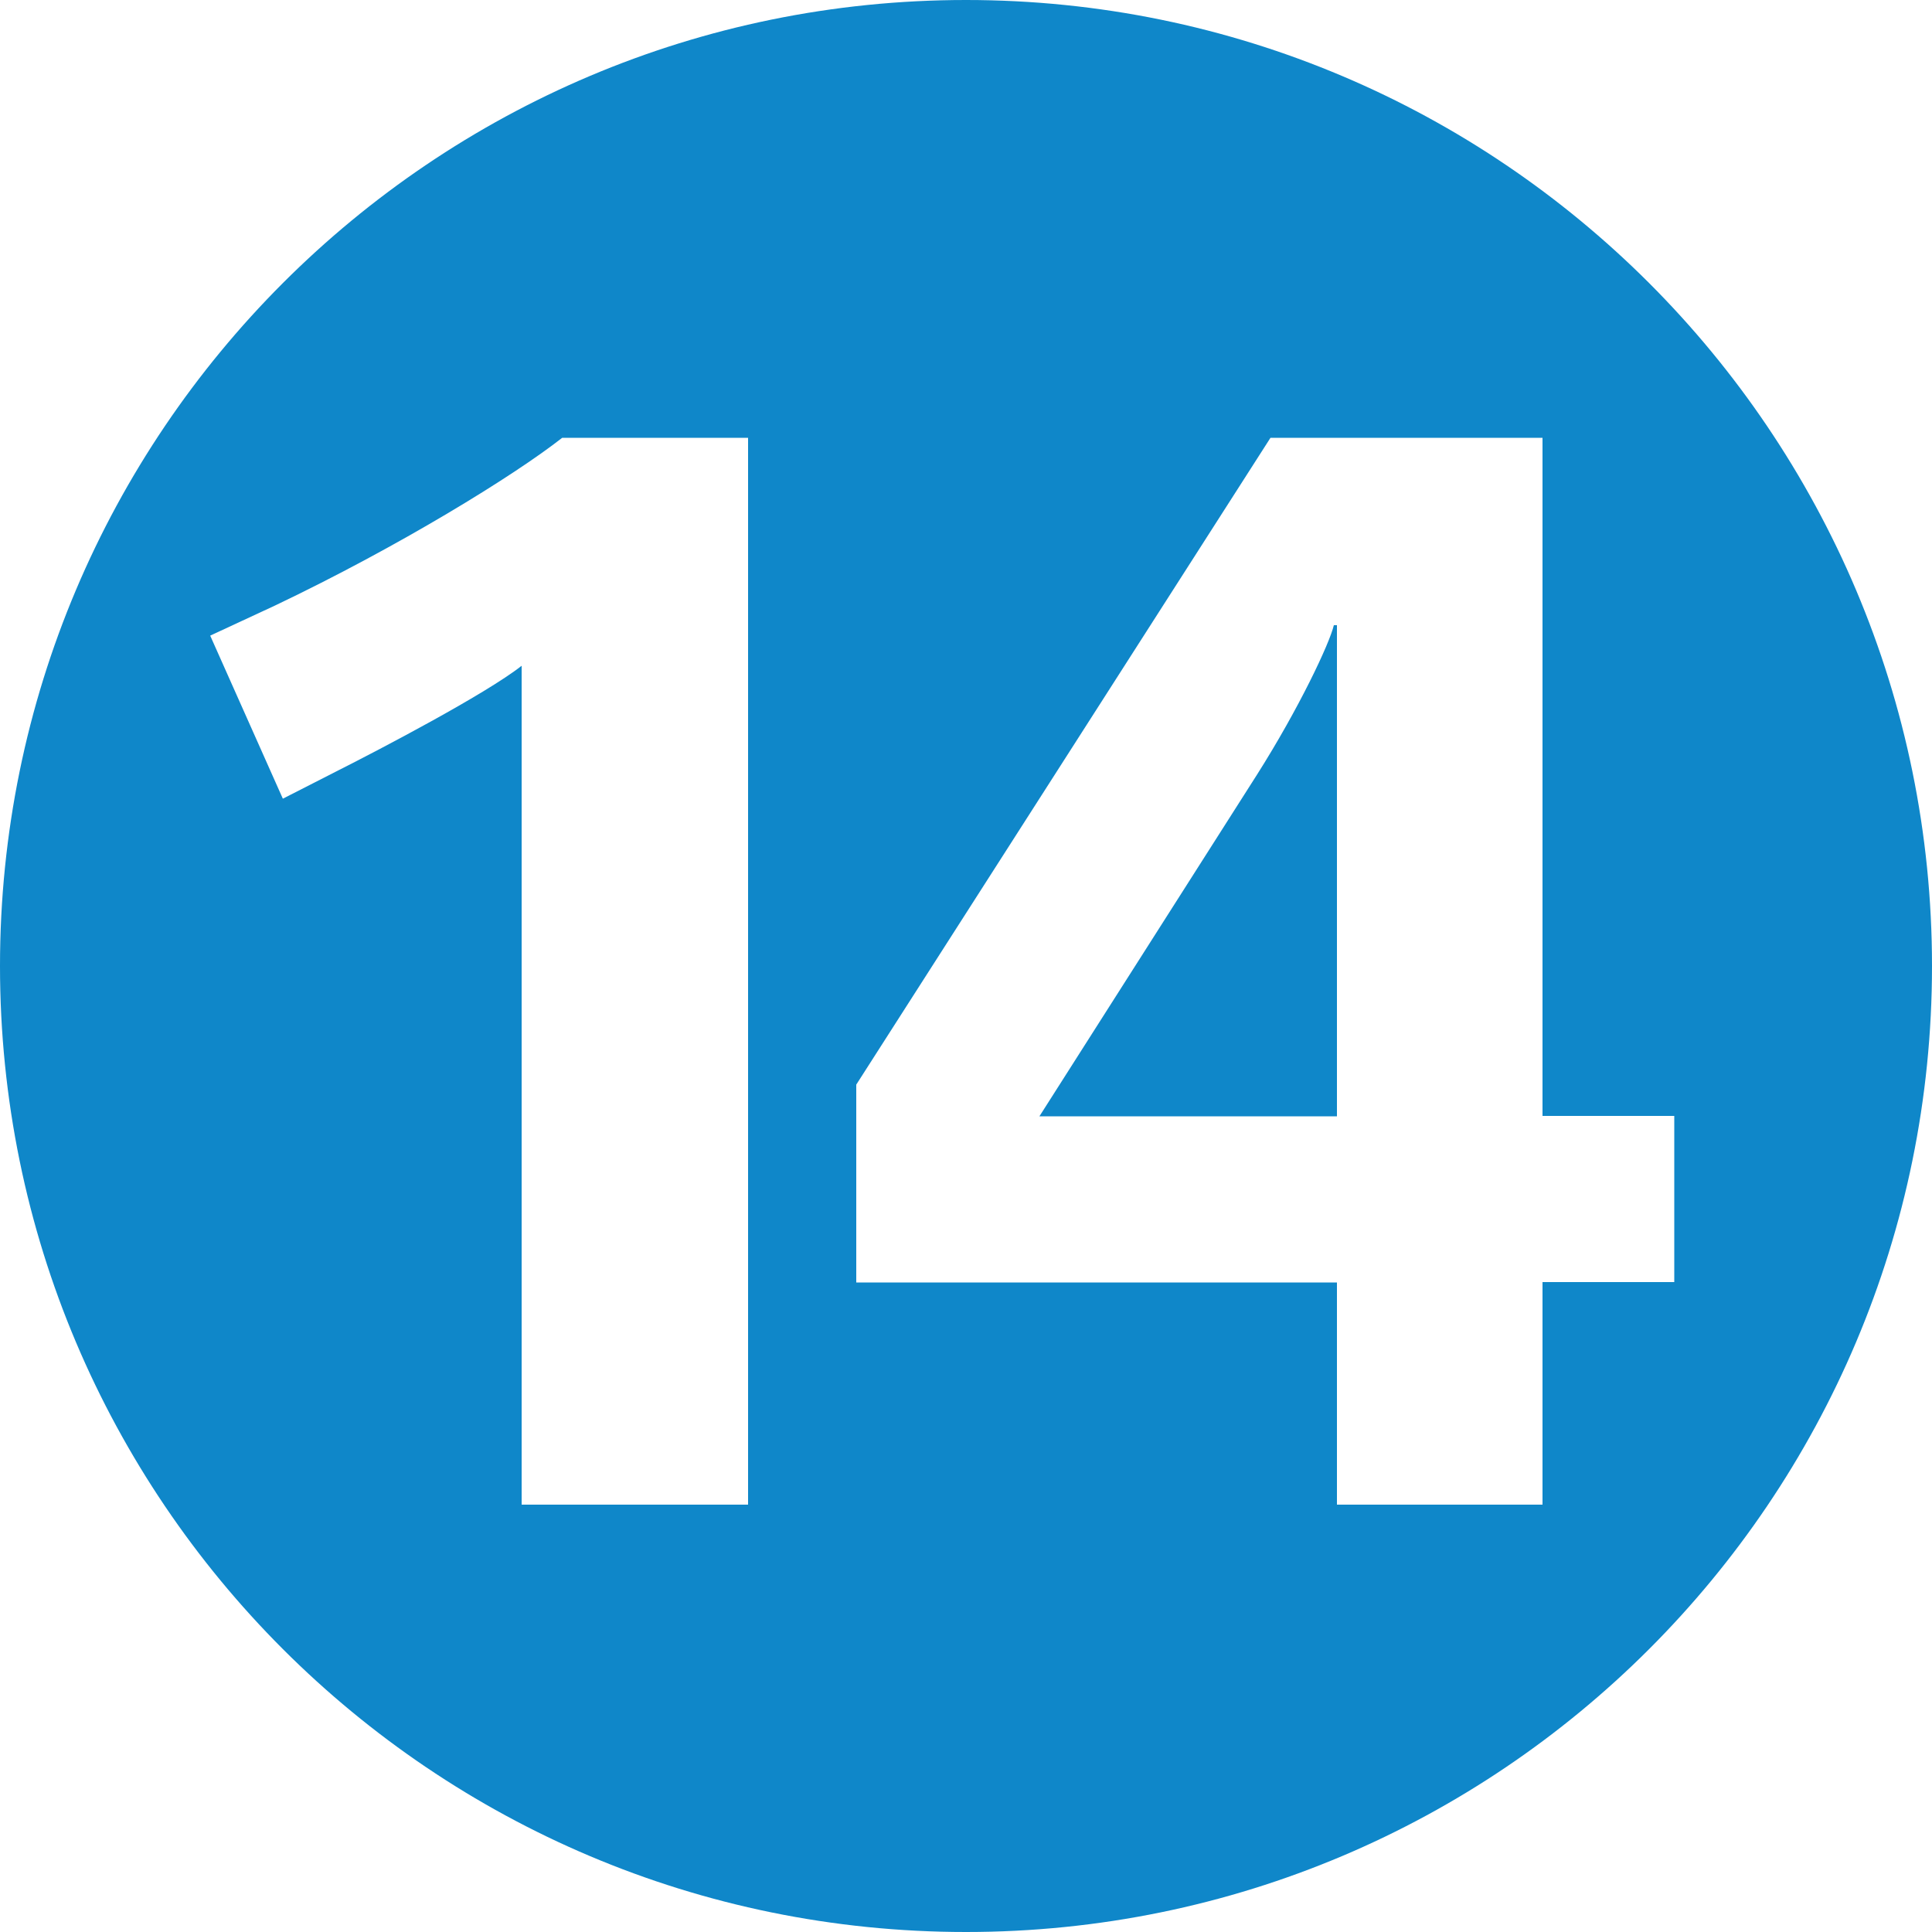
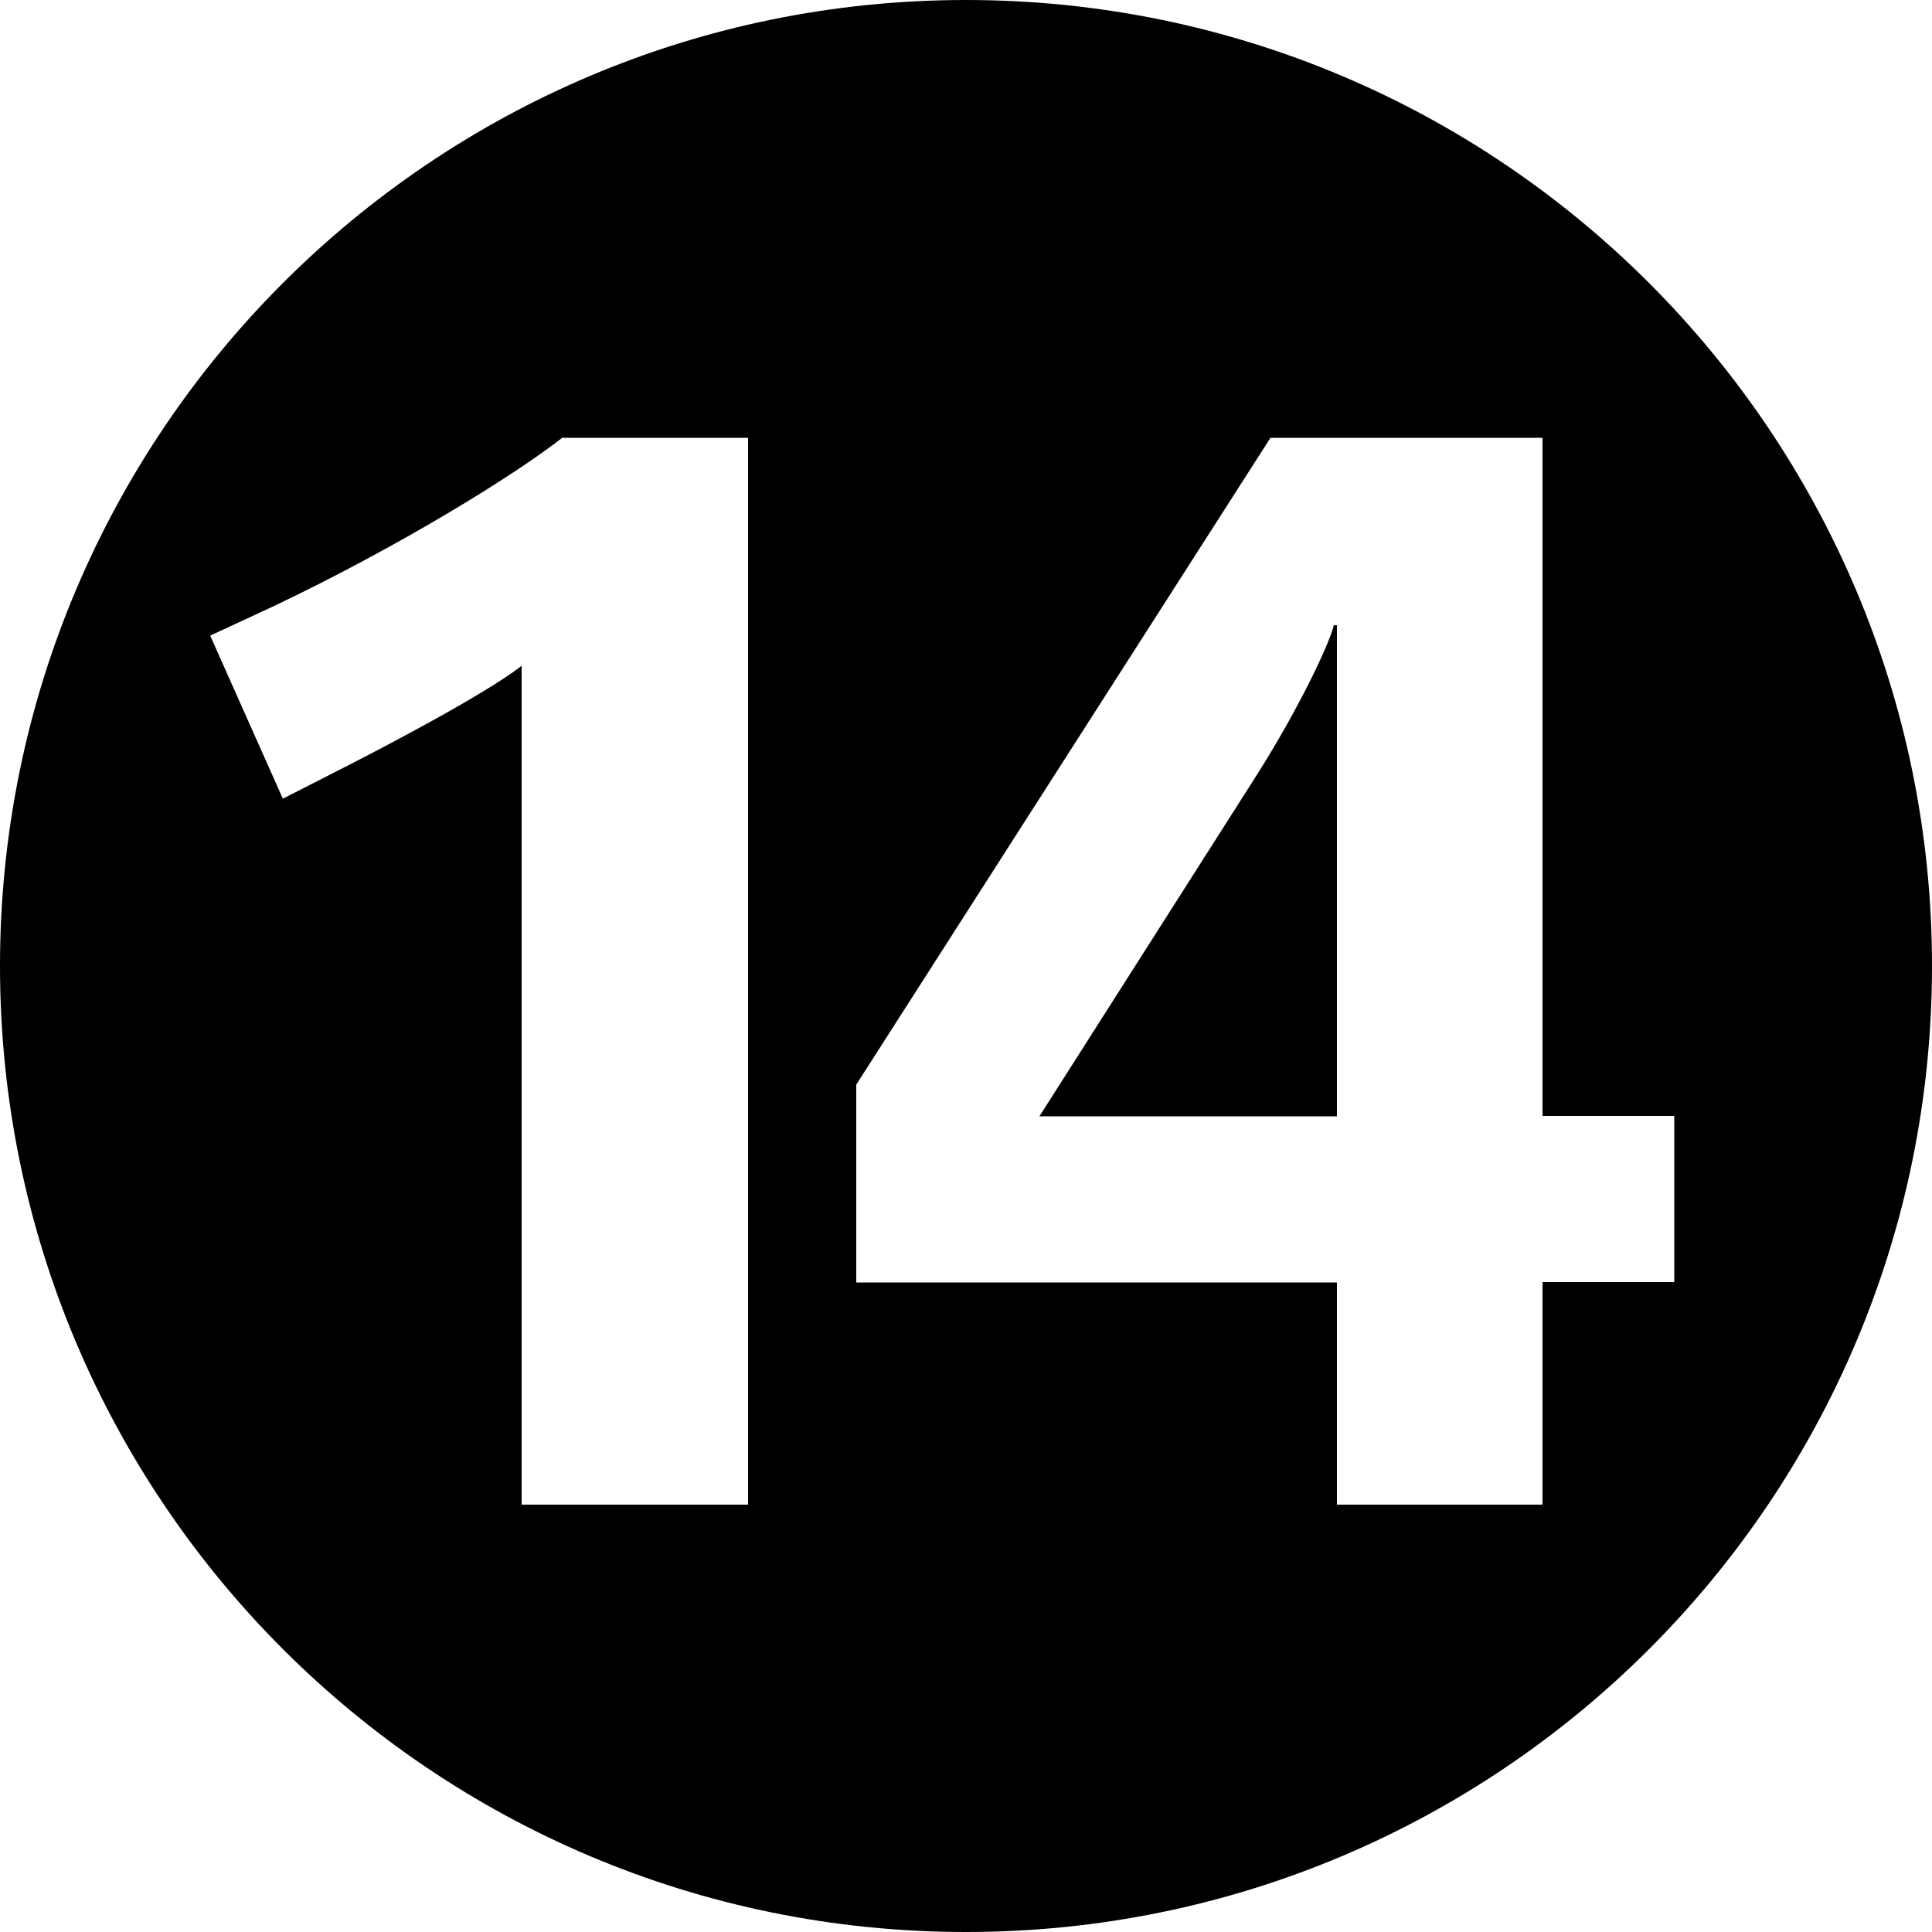
- <svg xmlns="http://www.w3.org/2000/svg" version="1.1" id="Calque_1" x="0px" y="0px" viewBox="0 0 500 500" style="enable-background:new 0 0 500 500;" xml:space="preserve">
-   <style type="text/css">
- 	.st0{fill-rule:evenodd;clip-rule:evenodd;fill:#0F87C9;}
- 	.st1{fill:#0F87C9;}
- </style>
-   <g>
-     <path class="st1" d="M325.3,200.5L269,288.9h77V161.8h-0.8C344.1,166.5,336.2,183.3,325.3,200.5z" />
-     <path class="st1" d="M250,0C111.9,0,0,112,0,250c0,138.1,111.9,250,250,250c138.1,0,250-111.9,250-250C500,112,388.1,0,250,0z    M193.6,389.4H135V172.3c-9.4,7.4-37.2,21.9-47.3,27l-14.5,7.4l-18.8-42.2l16.8-7.8c32.1-15.3,61.8-33.6,74.3-43.4h48.1V389.4z    M399.2,331.9v57.5H346v-57.5H221.6v-51.2l107.2-167.4h70.4v175.5h34.1v43H399.2z" />
-   </g>
+ <svg version="1.1" id="Calque_1" x="0" y="0" viewBox="0 0 500 500" xml:space="preserve">
+   <path class="st1" d="M325.3 200.5L269 288.9h77V161.8h-.8c-1.1 4.7-9 21.5-19.9 38.7z" />
+   <path class="st1" d="M250 0C111.9 0 0 112 0 250c0 138.1 111.9 250 250 250s250-111.9 250-250C500 112 388.1 0 250 0zm-56.4 389.4H135V172.3c-9.4 7.4-37.2 21.9-47.3 27l-14.5 7.4-18.8-42.2 16.8-7.8c32.1-15.3 61.8-33.6 74.3-43.4h48.1v276.1zm205.6-57.5v57.5H346v-57.5H221.6v-51.2l107.2-167.4h70.4v175.5h34.1v43h-34.1z" />
</svg>
